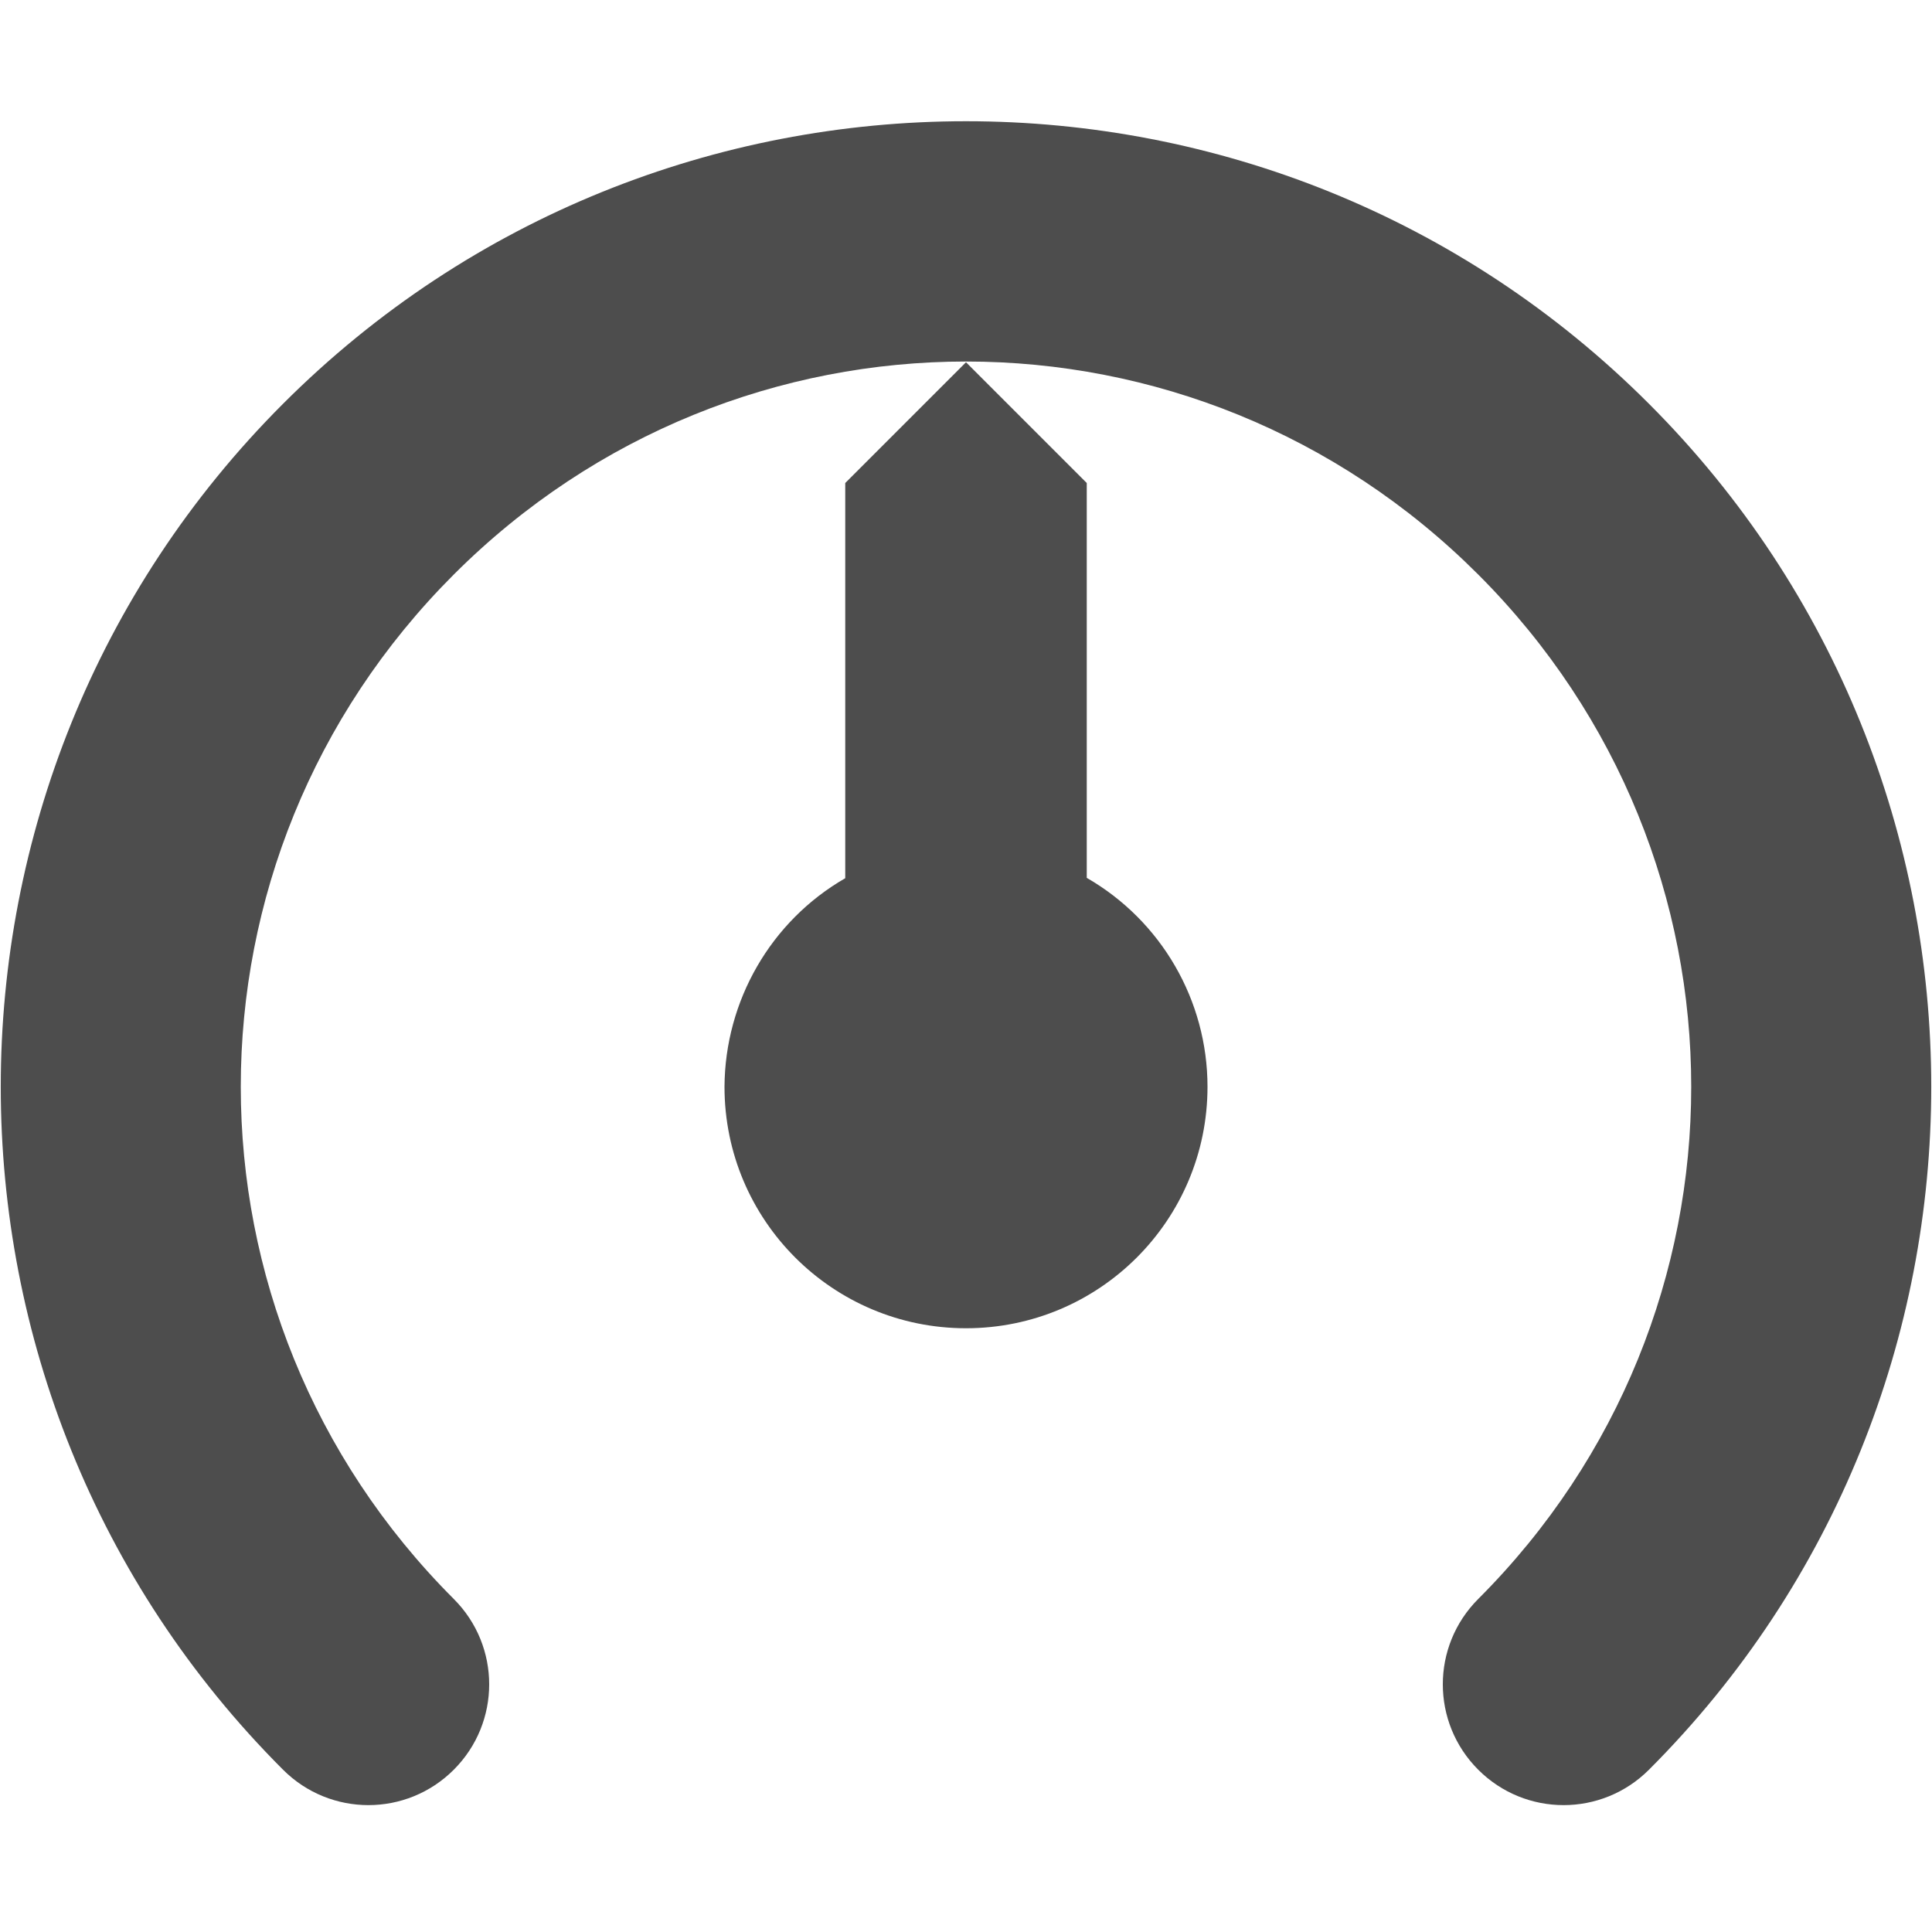
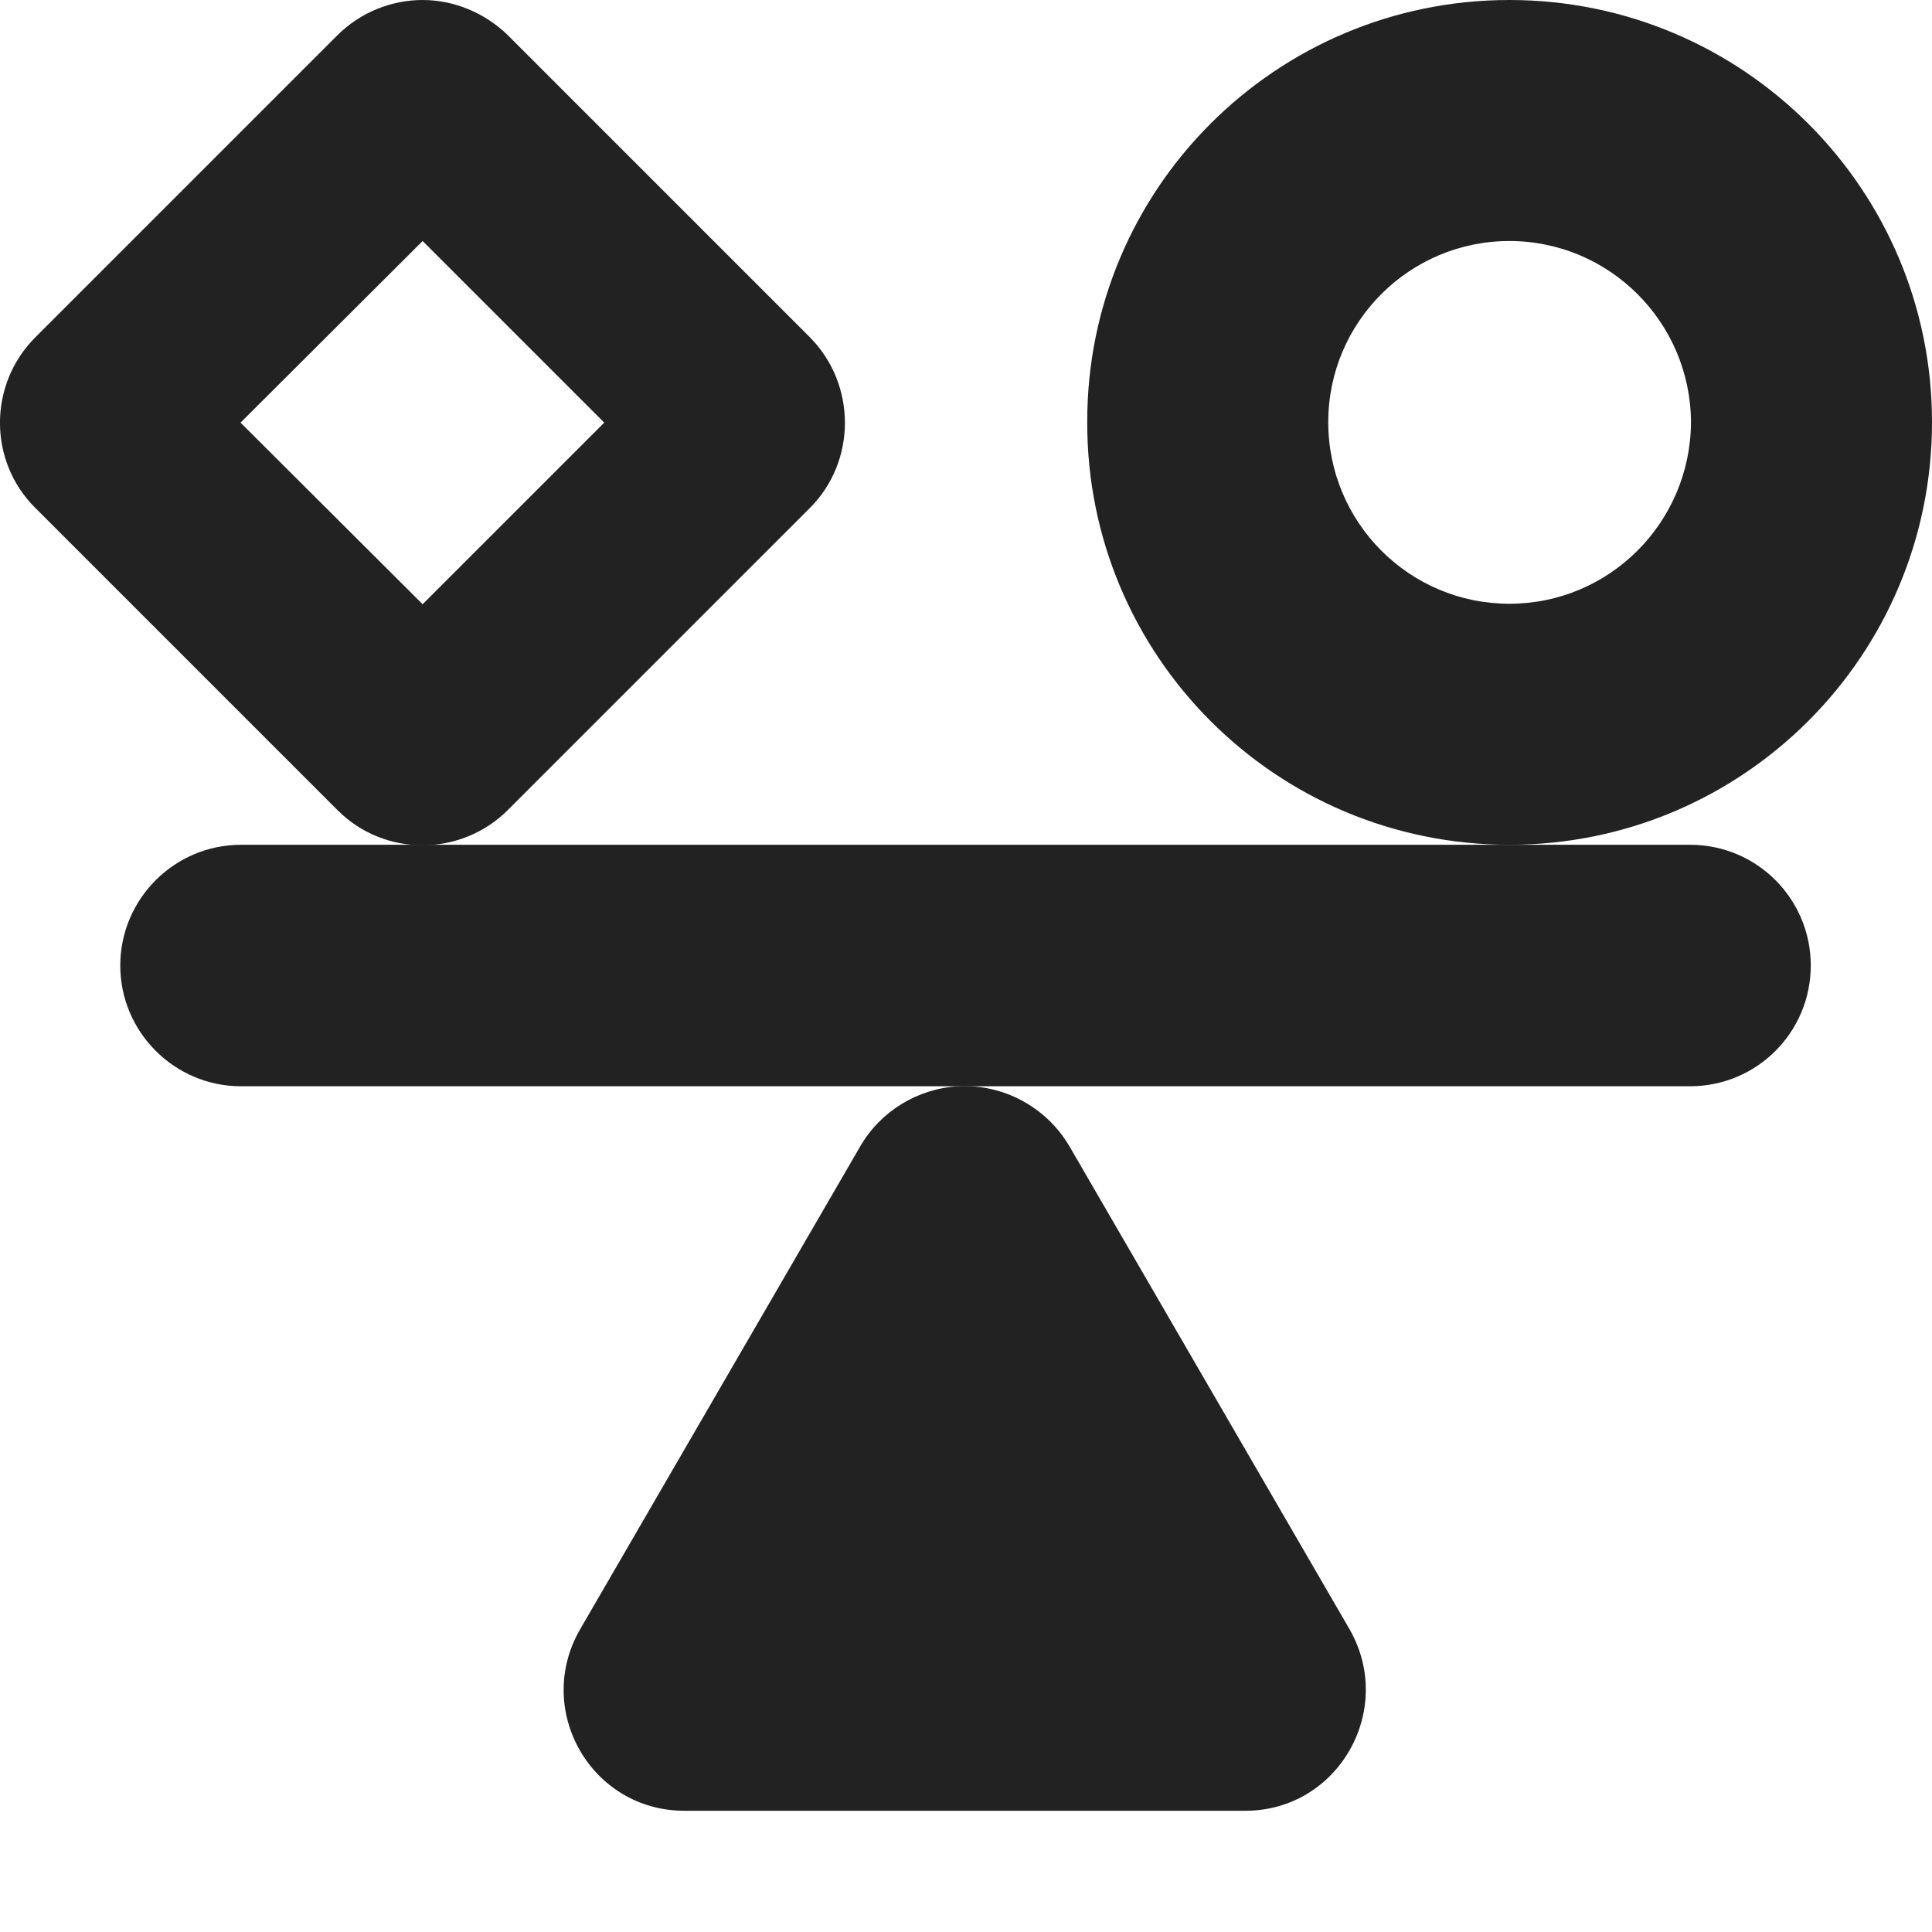
- <svg xmlns="http://www.w3.org/2000/svg" width="16" height="16" viewBox="0 0 16 16" version="1.1" id="svg5">
-   <defs id="defs2" />
-   <path d="m 8,1.004 c -2.051,0 -4.098,0.781 -5.656,2.34 -3.117,3.117 -3.117,8.195 0,11.312 0.391,0.391 1.023,0.391 1.414,0 0.391,-0.391 0.391,-1.023 0,-1.414 -2.352,-2.352 -2.352,-6.133 0,-8.484 2.352,-2.352 6.133,-2.352 8.484,0 2.352,2.352 2.352,6.133 0,8.484 -0.391,0.391 -0.391,1.023 0,1.414 0.391,0.391 1.023,0.391 1.414,0 3.117,-3.117 3.117,-8.195 0,-11.312 C 12.098,1.785 10.051,1.004 8,1.004 Z m -1,2.996 v 3.273 c -0.617,0.355 -0.996,1.016 -1,1.727 0,1.105 0.895,2 2,2 1.105,0 2,-0.895 2,-2 0,-0.715 -0.383,-1.375 -1,-1.73 V 4 l -1,-1 z" style="fill:#4d4d4d" id="path348" />
+ <svg xmlns="http://www.w3.org/2000/svg" height="16px" viewBox="0 0 16 16" width="16px">
+   <g fill="#222222">
+     <path d="m 3.5 0 c -0.258 0 -0.516 0.102 -0.707 0.293 l -2.5 2.5 c -0.391 0.391 -0.391 1.027 0 1.414 l 2.5 2.5 c 0.387 0.391 1.023 0.391 1.414 0 l 2.5 -2.5 c 0.387 -0.387 0.387 -1.023 0 -1.414 l -2.5 -2.5 c -0.195 -0.191 -0.453 -0.293 -0.707 -0.293 z m 0 1.996 l 1.504 1.504 l -1.504 1.504 l -1.508 -1.504 z m 0 0" />
+     <path d="m 12.5 0 c -1.934 0 -3.5 1.566 -3.496 3.496 c -0.004 1.934 1.562 3.5 3.496 3.5 s 3.5 -1.566 3.5 -3.5 c 0 -1.93 -1.566 -3.496 -3.5 -3.496 z m 0 1.996 c 0.828 0 1.5 0.672 1.504 1.5 c -0.004 0.832 -0.676 1.504 -1.504 1.504 s -1.5 -0.672 -1.5 -1.504 c 0 -0.828 0.672 -1.5 1.5 -1.5 z m 0 0" />
+     <path d="m 7.934 8.996 c -0.336 0.02 -0.641 0.207 -0.809 0.496 l -2.32 4 c -0.387 0.668 0.09 1.504 0.863 1.504 h 4.645 c 0.77 0 1.246 -0.836 0.863 -1.504 l -2.32 -4 c -0.191 -0.324 -0.547 -0.516 -0.922 -0.496 z m 0 0" />
+     <path d="m 1.996 6.996 h 12 c 0.555 0 1 0.449 1 1 c 0 0.551 -0.445 1 -1 1 h -12 c -0.551 0 -1 -0.449 -1 -1 c 0 -0.551 0.449 -1 1 -1 z m 0 0" />
+   </g>
</svg>
